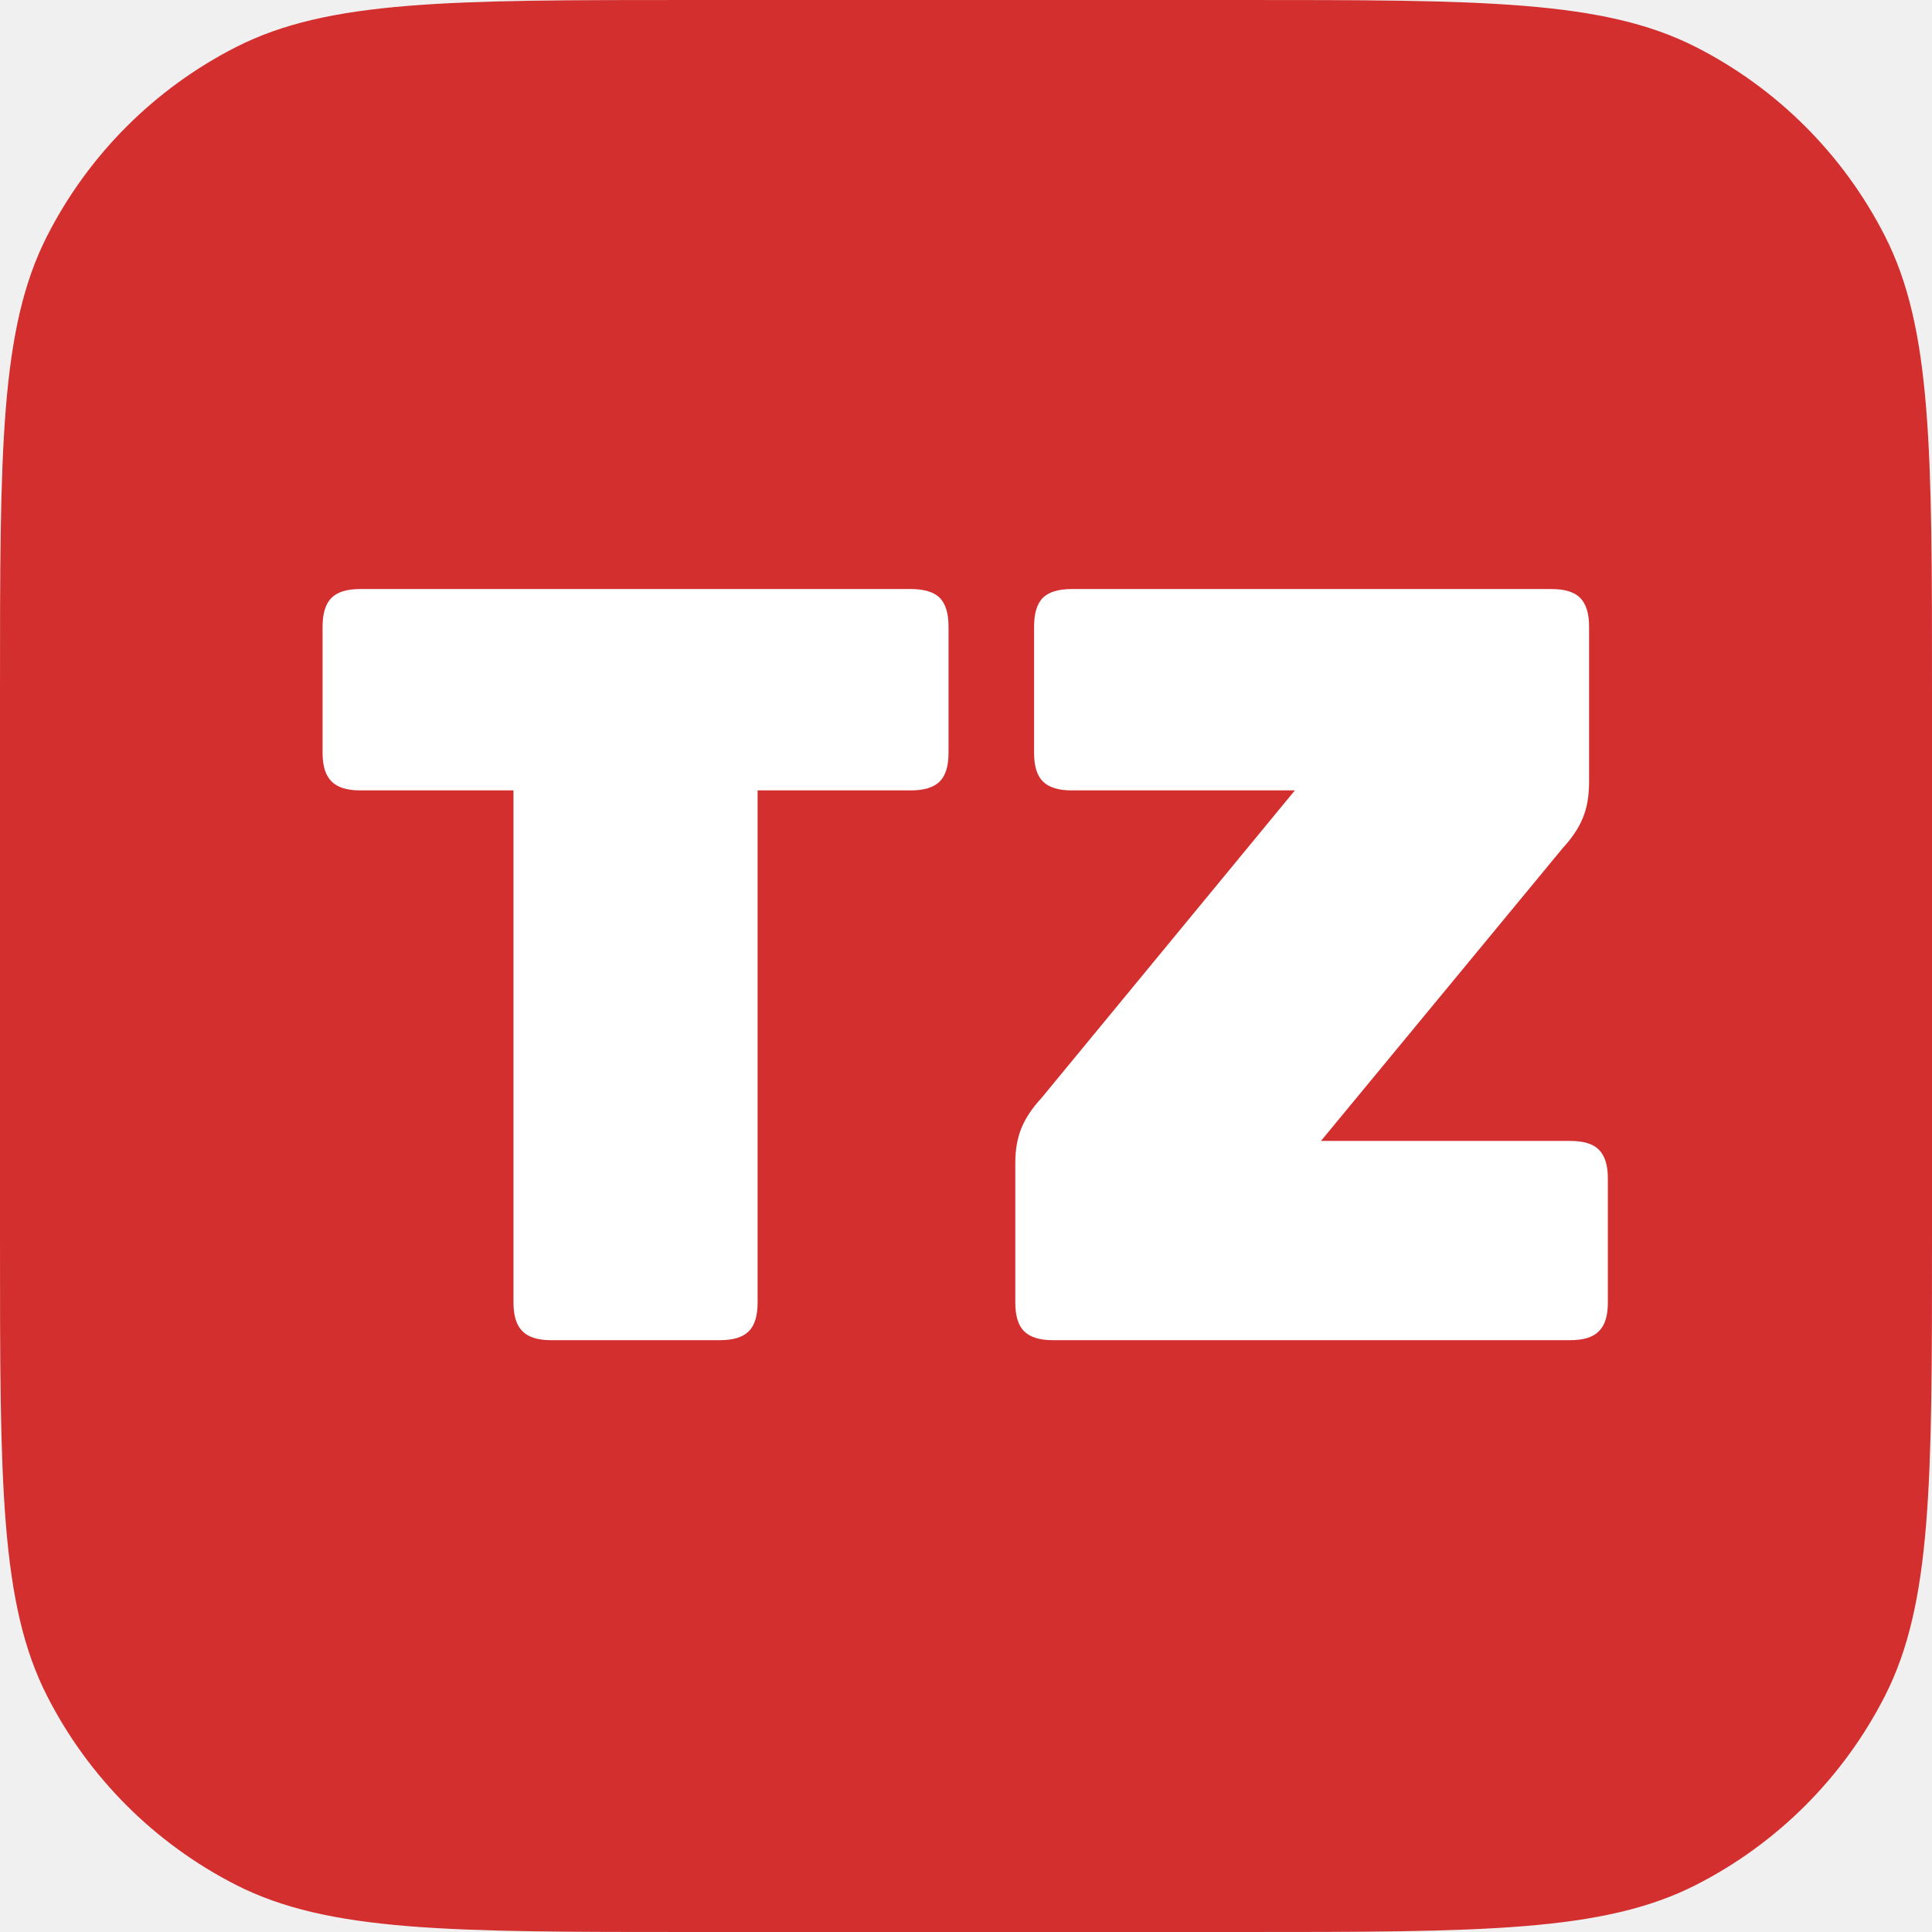
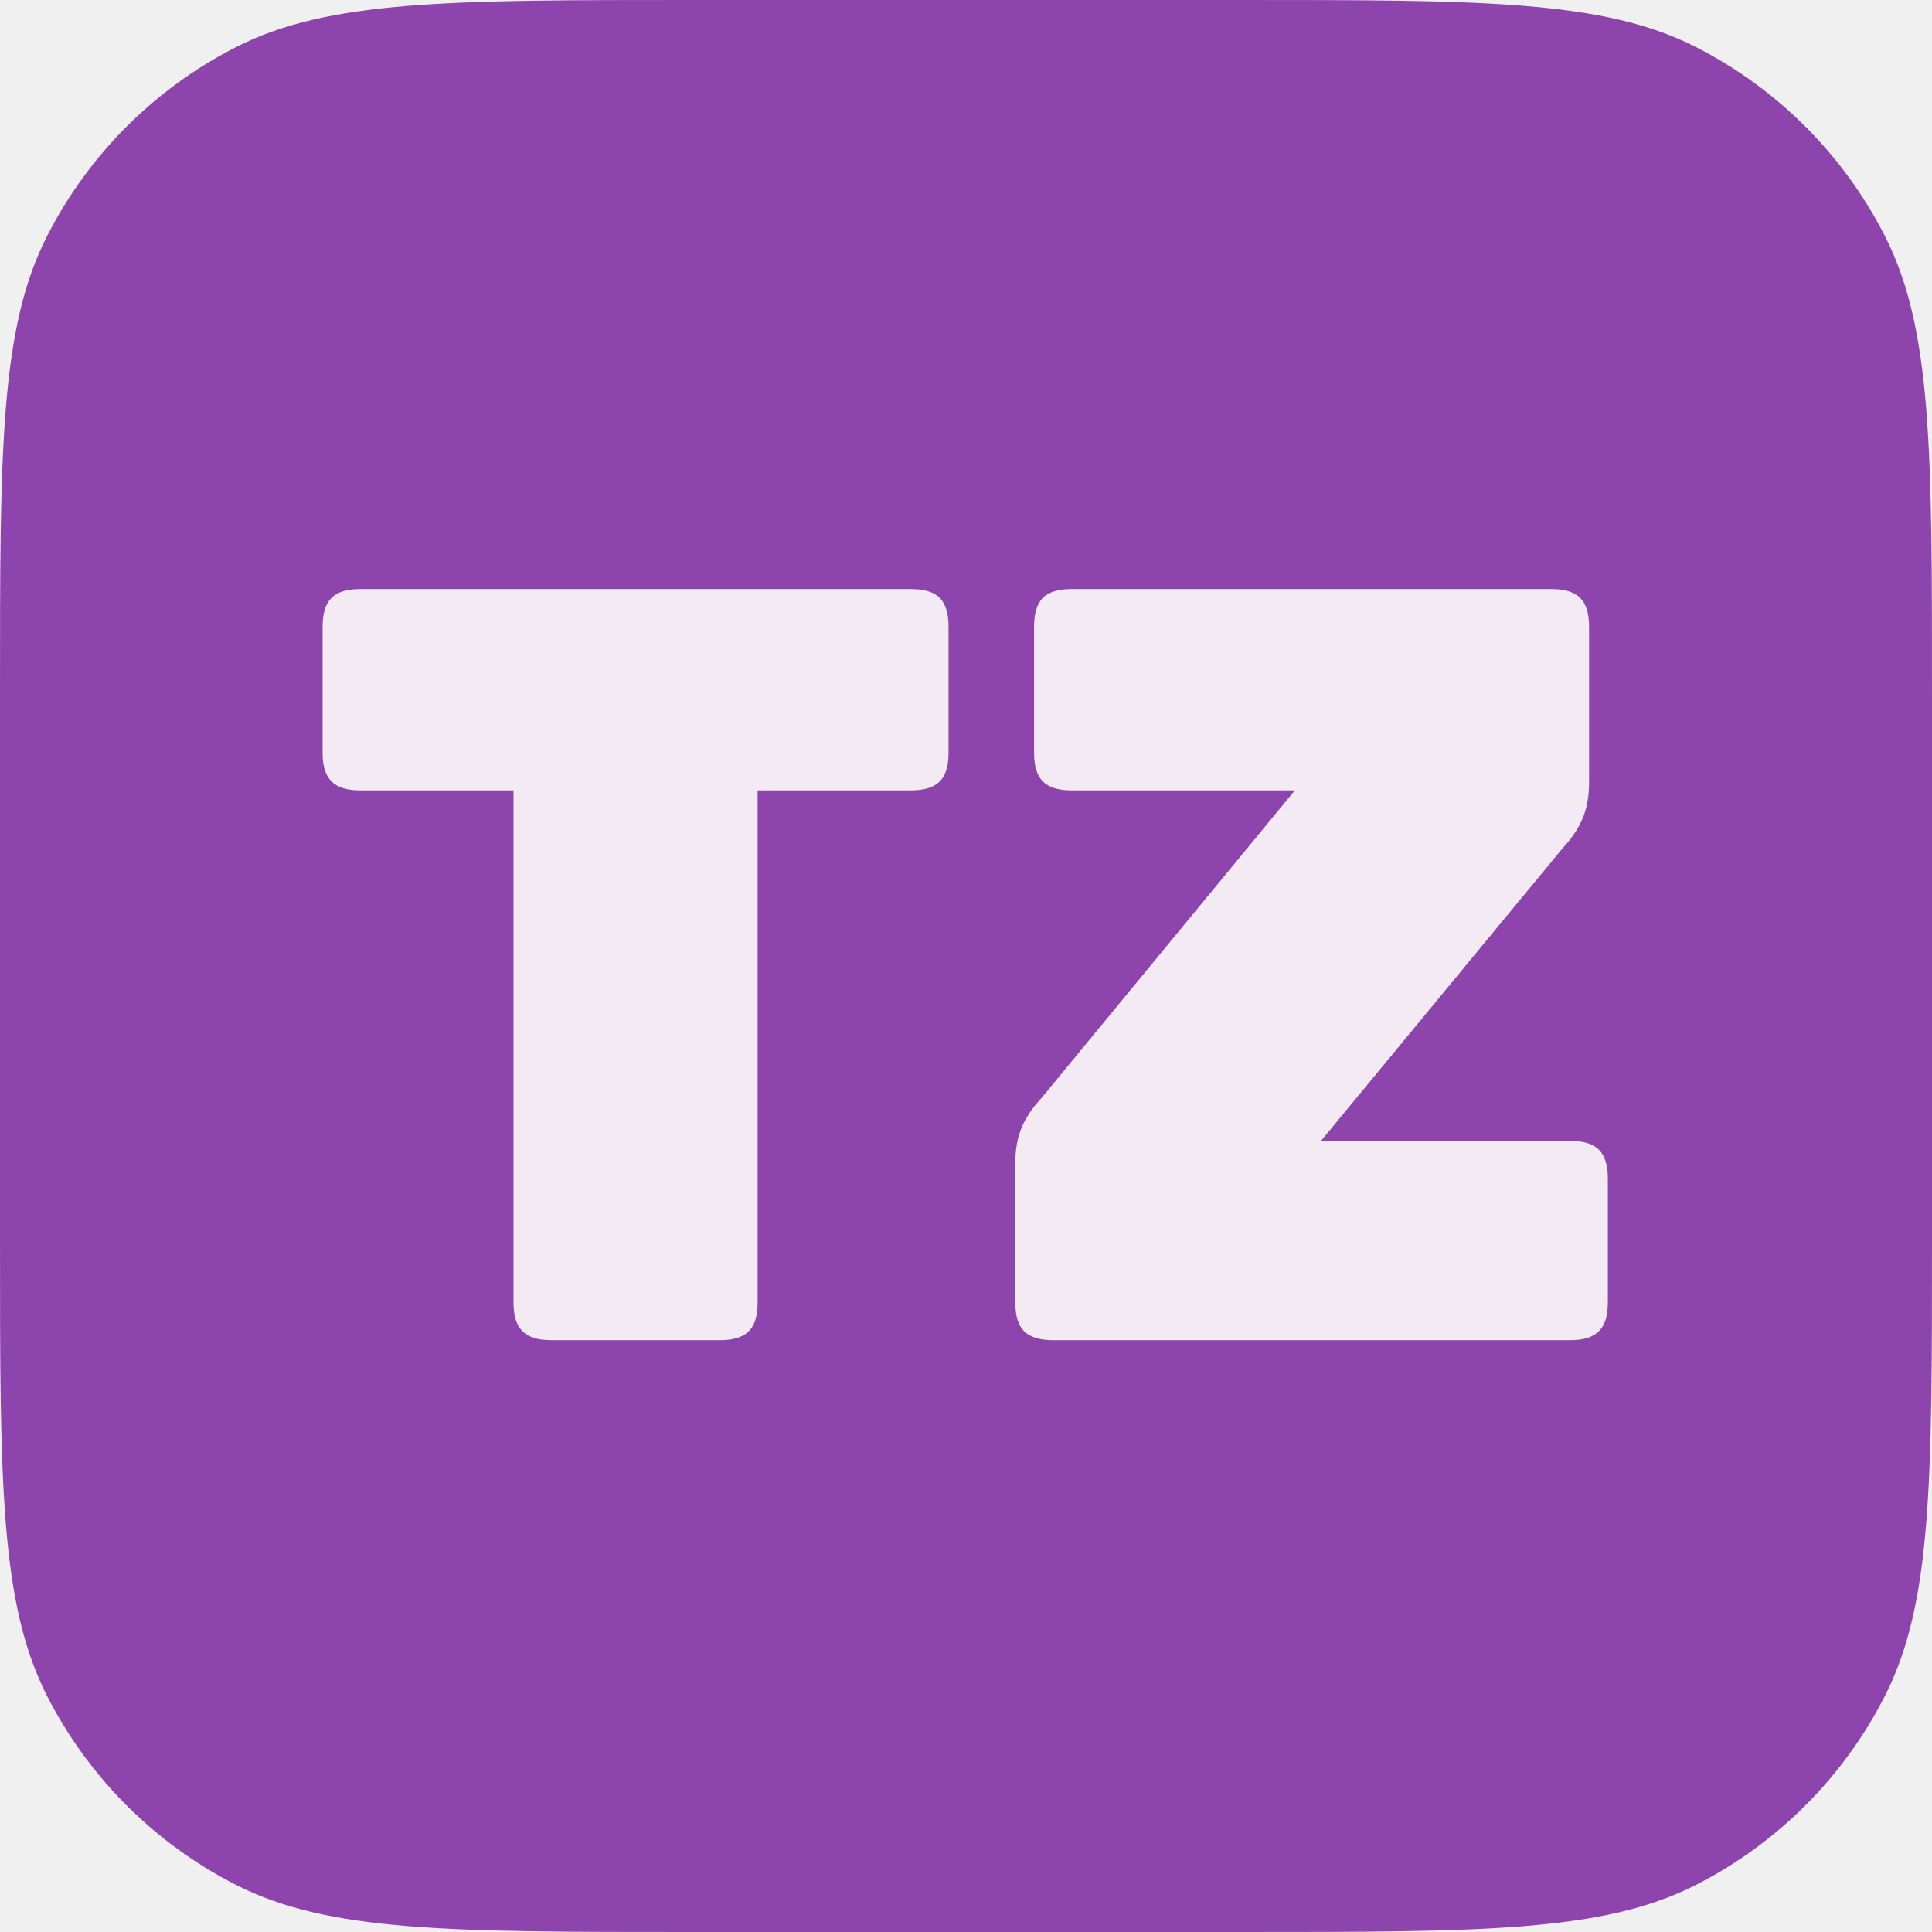
<svg xmlns="http://www.w3.org/2000/svg" fill="none" viewBox="0 0 1024 1024">
  <g clip-path="url(#a)">
-     <path fill="#D32F2F" d="M657.49 0H366.51C238.22 0 174.074 0 125.074 24.967A229.07 229.07 0 0 0 24.967 125.074C0 174.074 0 238.22 0 366.51v290.98c0 128.29 0 192.436 24.967 241.436a229.07 229.07 0 0 0 100.107 100.107C174.074 1024 238.22 1024 366.51 1024h290.98c128.29 0 192.436 0 241.436-24.967a229.08 229.08 0 0 0 100.107-100.107C1024 849.926 1024 785.78 1024 657.49V366.51c0-128.29 0-192.436-24.967-241.436A229.07 229.07 0 0 0 898.926 24.967C849.926 0 785.78 0 657.49 0" />
+     <path fill="#8e44ad" d="M657.49 0H366.51C238.22 0 174.074 0 125.074 24.967A229.07 229.07 0 0 0 24.967 125.074C0 174.074 0 238.22 0 366.51v290.98c0 128.29 0 192.436 24.967 241.436a229.07 229.07 0 0 0 100.107 100.107C174.074 1024 238.22 1024 366.51 1024h290.98c128.29 0 192.436 0 241.436-24.967a229.08 229.08 0 0 0 100.107-100.107C1024 849.926 1024 785.78 1024 657.49V366.51c0-128.29 0-192.436-24.967-241.436A229.07 229.07 0 0 0 898.926 24.967C849.926 0 785.78 0 657.49 0" />
    <g clip-path="url(#b)">
      <g clip-path="url(#c)">
        <g clip-path="url(#d)">
          <g clip-path="url(#e)">
            <g clip-path="url(#f)">
              <g clip-path="url(#g)">
                <g clip-path="url(#h)">
-                   <path fill="#FFFFFF" d="M381.644 710.326h-89.577q-10.506 0-15.15-4.755-4.756-4.644-4.756-15.151V418.925h-81.283q-10.506 0-15.15-4.756-4.756-4.644-4.756-15.15v-66.907q0-10.506 4.756-15.261 4.644-4.645 15.15-4.645h291.955q10.506 0 15.261 4.645 4.645 4.755 4.645 15.261v66.907q0 10.506-4.645 15.15-4.755 4.755-15.261 4.756H401.55V690.42q0 10.506-4.644 15.151-4.756 4.755-15.262 4.755m450.65 0h-274.26q-10.506 0-15.262-4.755-4.644-4.644-4.644-15.151v-74.094q0-10.506 3.317-18.579 3.318-7.962 10.506-15.704l134.366-163.118h-118.33q-10.506 0-15.262-4.756-4.644-4.644-4.644-15.15v-66.907q0-10.506 4.644-15.261 4.756-4.645 15.262-4.645h254.354q10.506 0 15.151 4.645 4.755 4.755 4.755 15.261v82.389q0 11.06-3.317 19.021-3.318 8.073-10.506 15.815L700.14 604.714h132.154q10.506 0 15.151 4.645 4.755 4.755 4.755 15.261v65.8q0 10.506-4.755 15.151-4.645 4.755-15.151 4.755" />
+                   <path fill="#F4EAF4" d="M381.644 710.326h-89.577q-10.506 0-15.15-4.755-4.756-4.644-4.756-15.151V418.925h-81.283q-10.506 0-15.15-4.756-4.756-4.644-4.756-15.15v-66.907q0-10.506 4.756-15.261 4.644-4.645 15.15-4.645h291.955q10.506 0 15.261 4.645 4.645 4.755 4.645 15.261v66.907q0 10.506-4.645 15.15-4.755 4.755-15.261 4.756H401.55V690.42q0 10.506-4.644 15.151-4.756 4.755-15.262 4.755m450.65 0h-274.26q-10.506 0-15.262-4.755-4.644-4.644-4.644-15.151v-74.094q0-10.506 3.317-18.579 3.318-7.962 10.506-15.704l134.366-163.118h-118.33q-10.506 0-15.262-4.756-4.644-4.644-4.644-15.15v-66.907q0-10.506 4.644-15.261 4.756-4.645 15.262-4.645h254.354q10.506 0 15.151 4.645 4.755 4.755 4.755 15.261v82.389q0 11.06-3.317 19.021-3.318 8.073-10.506 15.815L700.14 604.714h132.154q10.506 0 15.151 4.645 4.755 4.755 4.755 15.261v65.8q0 10.506-4.755 15.151-4.645 4.755-15.151 4.755" />
                </g>
              </g>
            </g>
          </g>
        </g>
      </g>
    </g>
  </g>
  <defs>
    <clipPath id="a">
      <path d="M0 0h1024v1024H0z" />
    </clipPath>
    <clipPath id="b">
      <path d="M170.253 311.473H852.92v399.588H170.253z" />
    </clipPath>
    <clipPath id="c">
      <path d="M170.972 312.206H852.2v398.12H170.972z" />
    </clipPath>
    <clipPath id="d">
      <path d="M170.972 312.206H852.2v398.12H170.972z" />
    </clipPath>
    <clipPath id="e">
      <path d="M170.972 312.206H852.2v398.12H170.972z" />
    </clipPath>
    <clipPath id="f">
      <path d="M170.972 312.206H852.2v398.12H170.972z" />
    </clipPath>
    <clipPath id="g">
      <path d="M170.972 312.206H852.2v398.12H170.972z" />
    </clipPath>
    <clipPath id="h">
      <path d="M170.972 312.206H852.2v398.12H170.972z" />
    </clipPath>
  </defs>
</svg>
